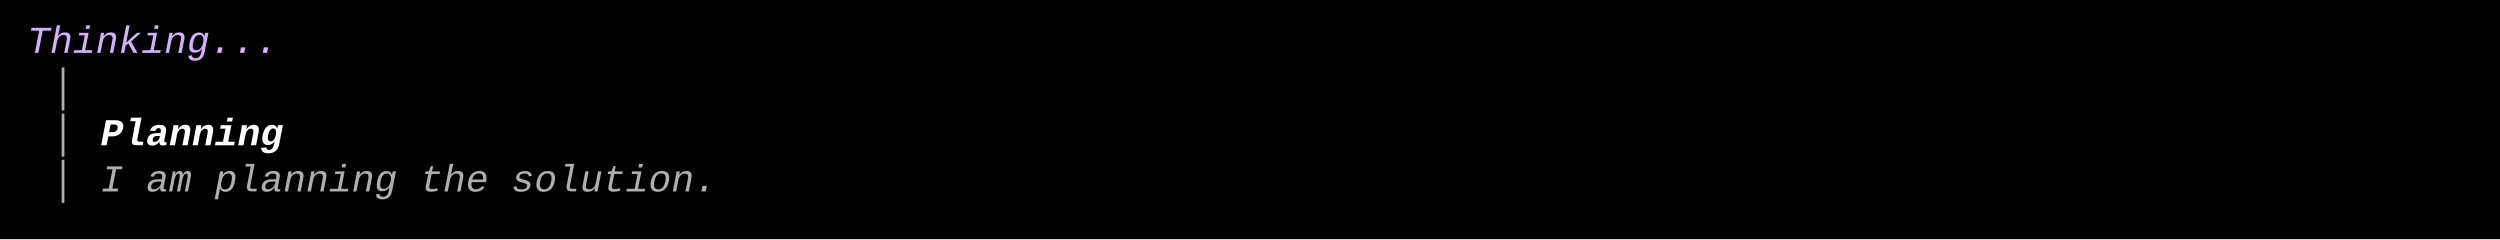
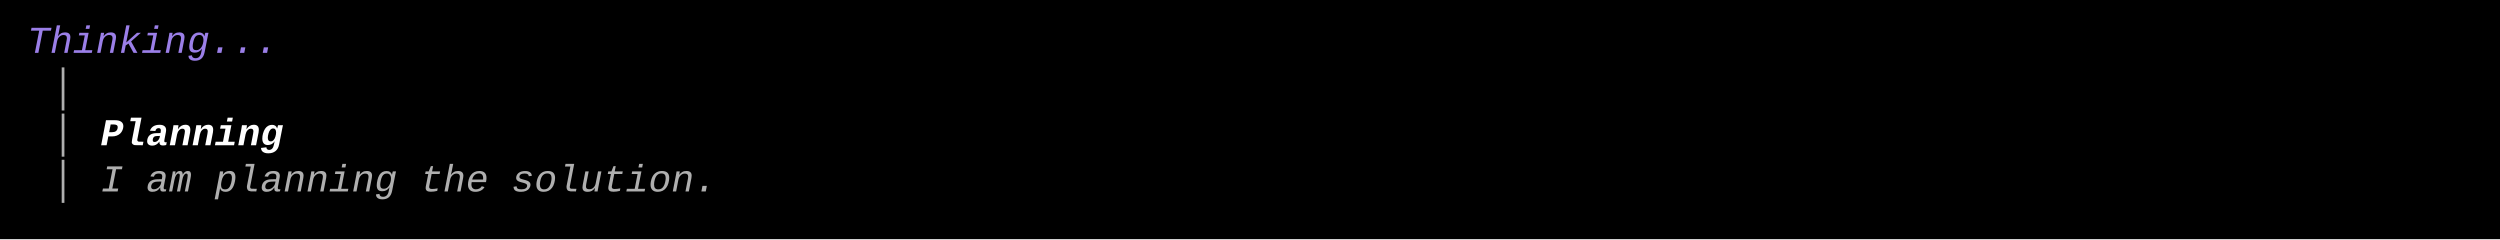
<svg xmlns="http://www.w3.org/2000/svg" width="920" height="88" viewBox="0 0 920 88">
  <style>
    text { font-family: Consolas, "Courier New", monospace; font-size: 14px; dominant-baseline: text-before-edge; white-space: pre; }
  </style>
  <rect width="920" height="88" fill="#000000" />
  <g transform="translate(10, 10)">
-     <text x="0" y="2" fill="#d7afff" textLength="117" lengthAdjust="spacingAndGlyphs" font-style="italic"> Thinking... </text>
+     <text x="0" y="2" fill="#9b7fe8" textLength="117" lengthAdjust="spacingAndGlyphs" font-style="italic"> Thinking... </text>
    <text x="9" y="19" fill="#afafaf" textLength="9" lengthAdjust="spacingAndGlyphs">│</text>
    <text x="9" y="36" fill="#afafaf" textLength="9" lengthAdjust="spacingAndGlyphs">│</text>
    <text x="27" y="36" fill="#ffffff" textLength="72" lengthAdjust="spacingAndGlyphs" font-weight="bold" font-style="italic">Planning</text>
    <text x="9" y="53" fill="#afafaf" textLength="9" lengthAdjust="spacingAndGlyphs">│</text>
    <text x="27" y="53" fill="#afafaf" textLength="243" lengthAdjust="spacingAndGlyphs" font-style="italic">I am planning the solution.</text>
  </g>
</svg>
